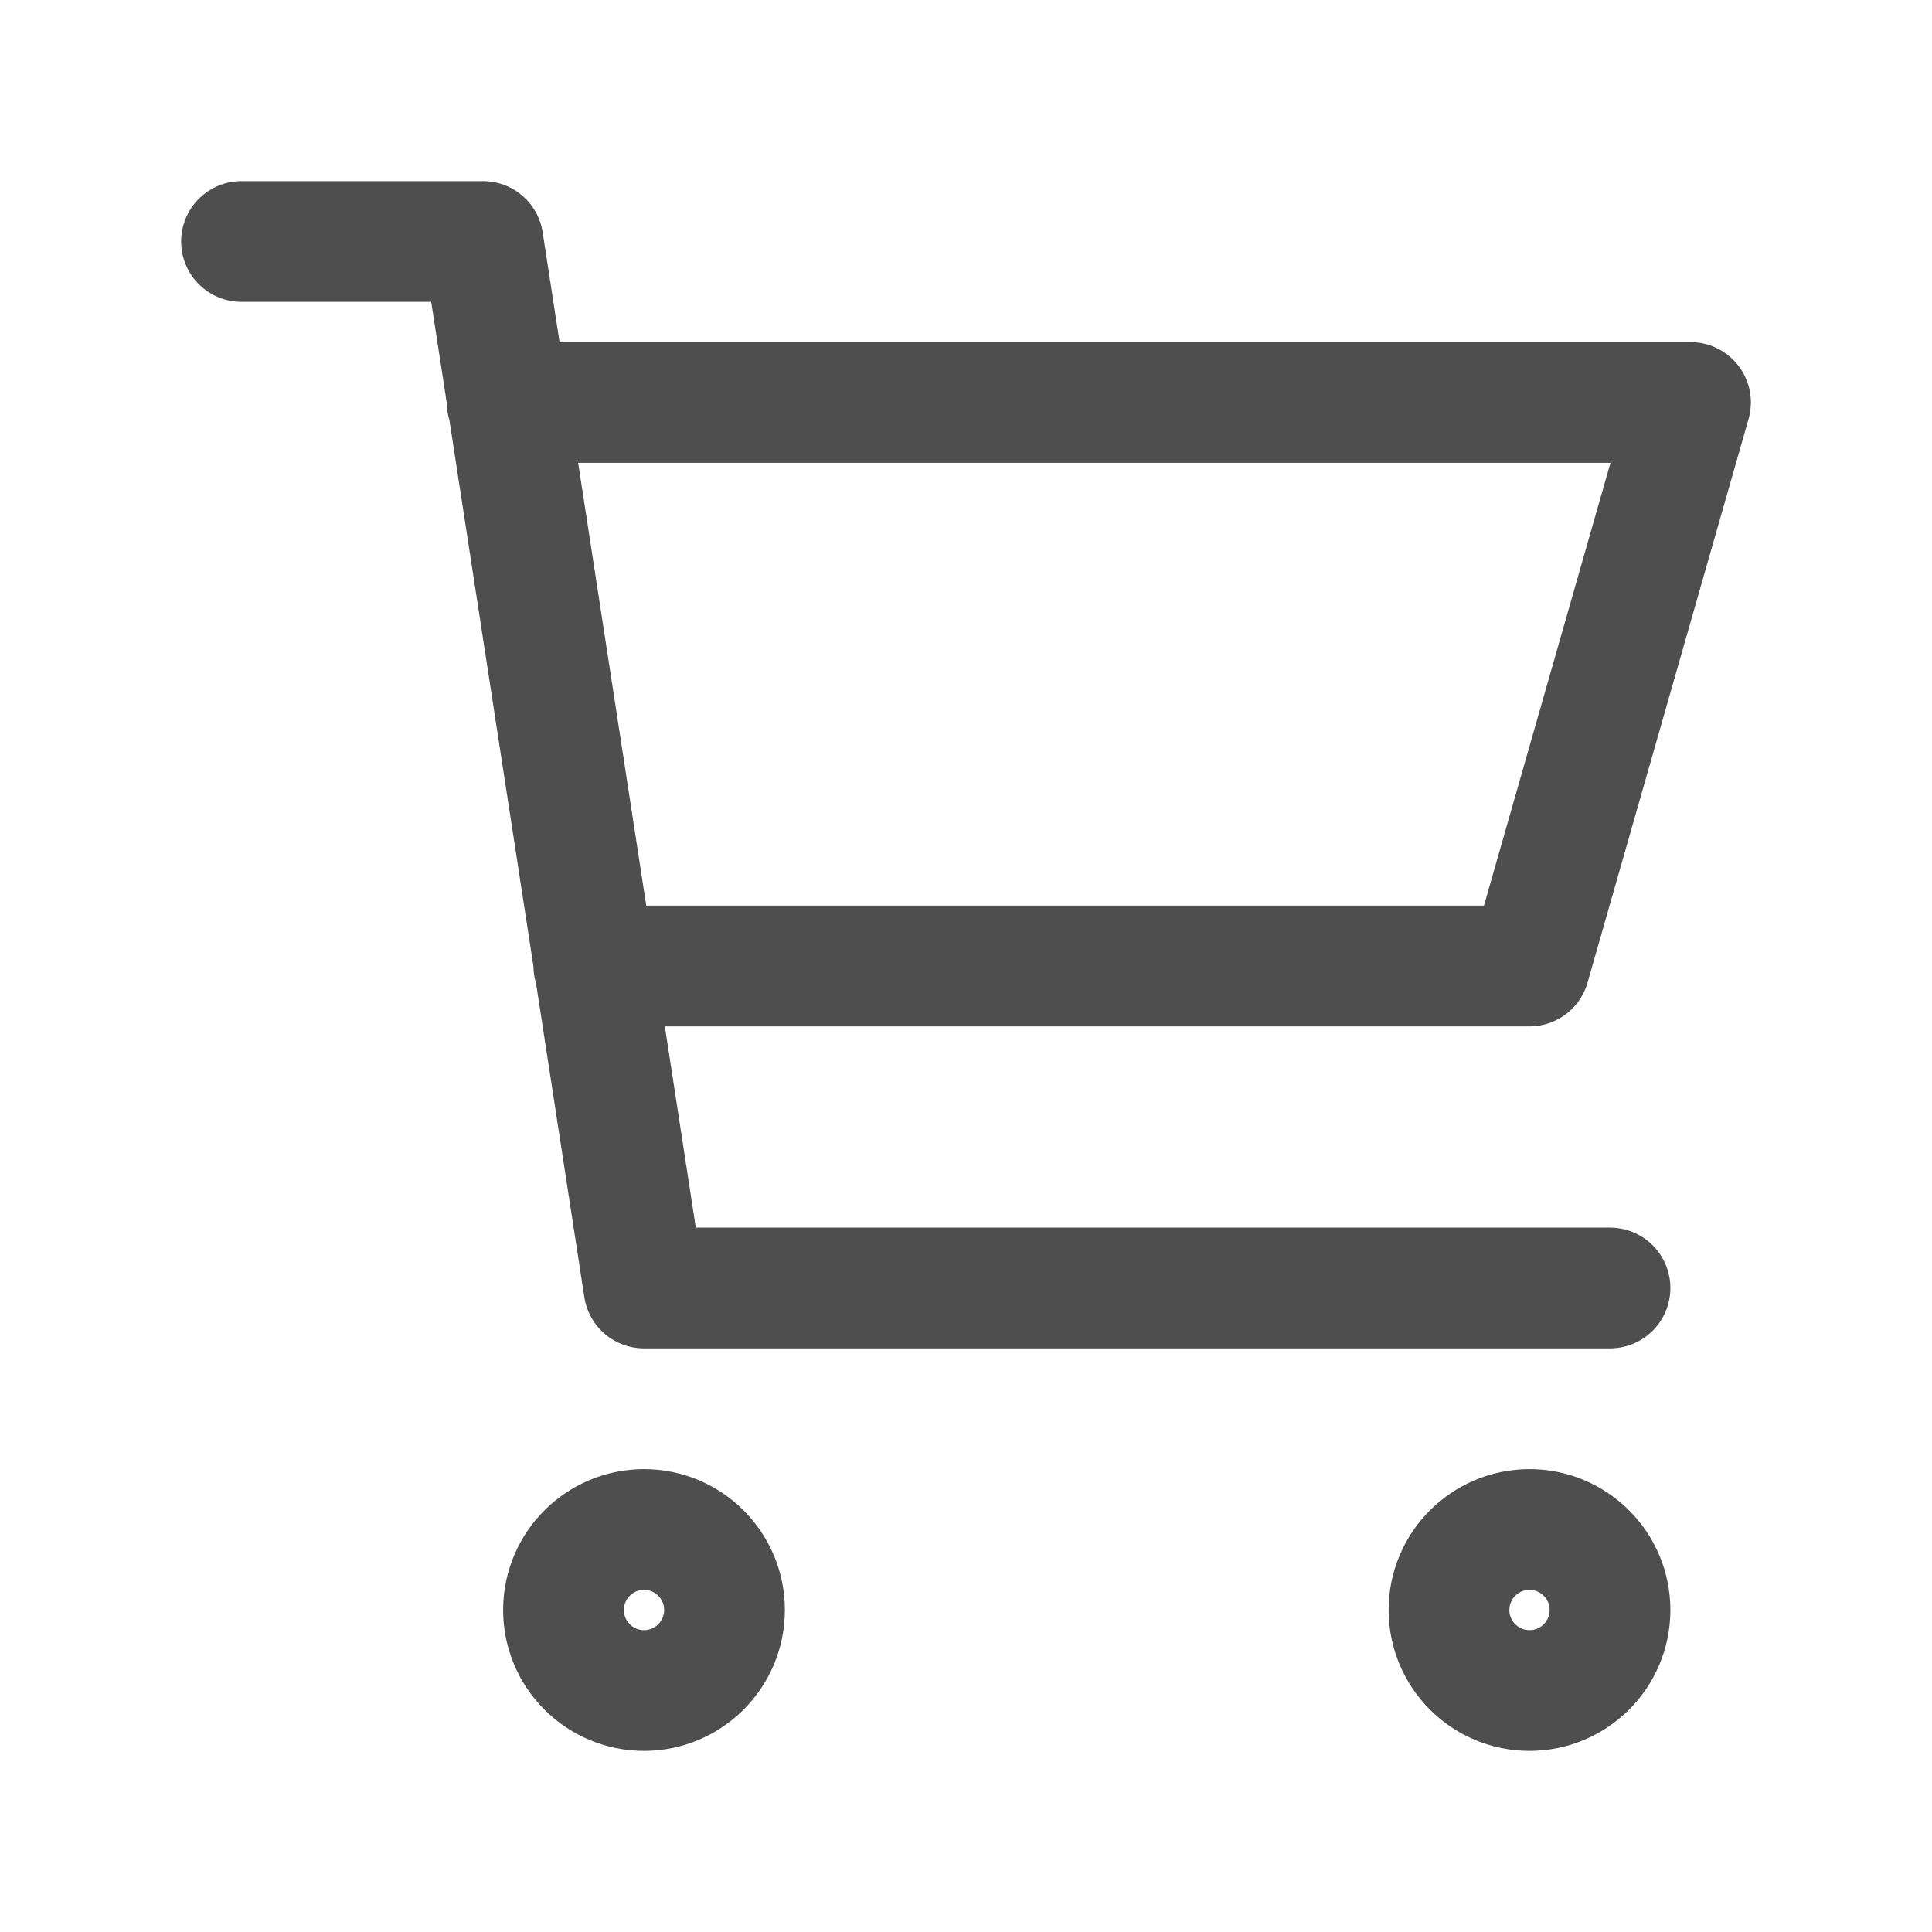
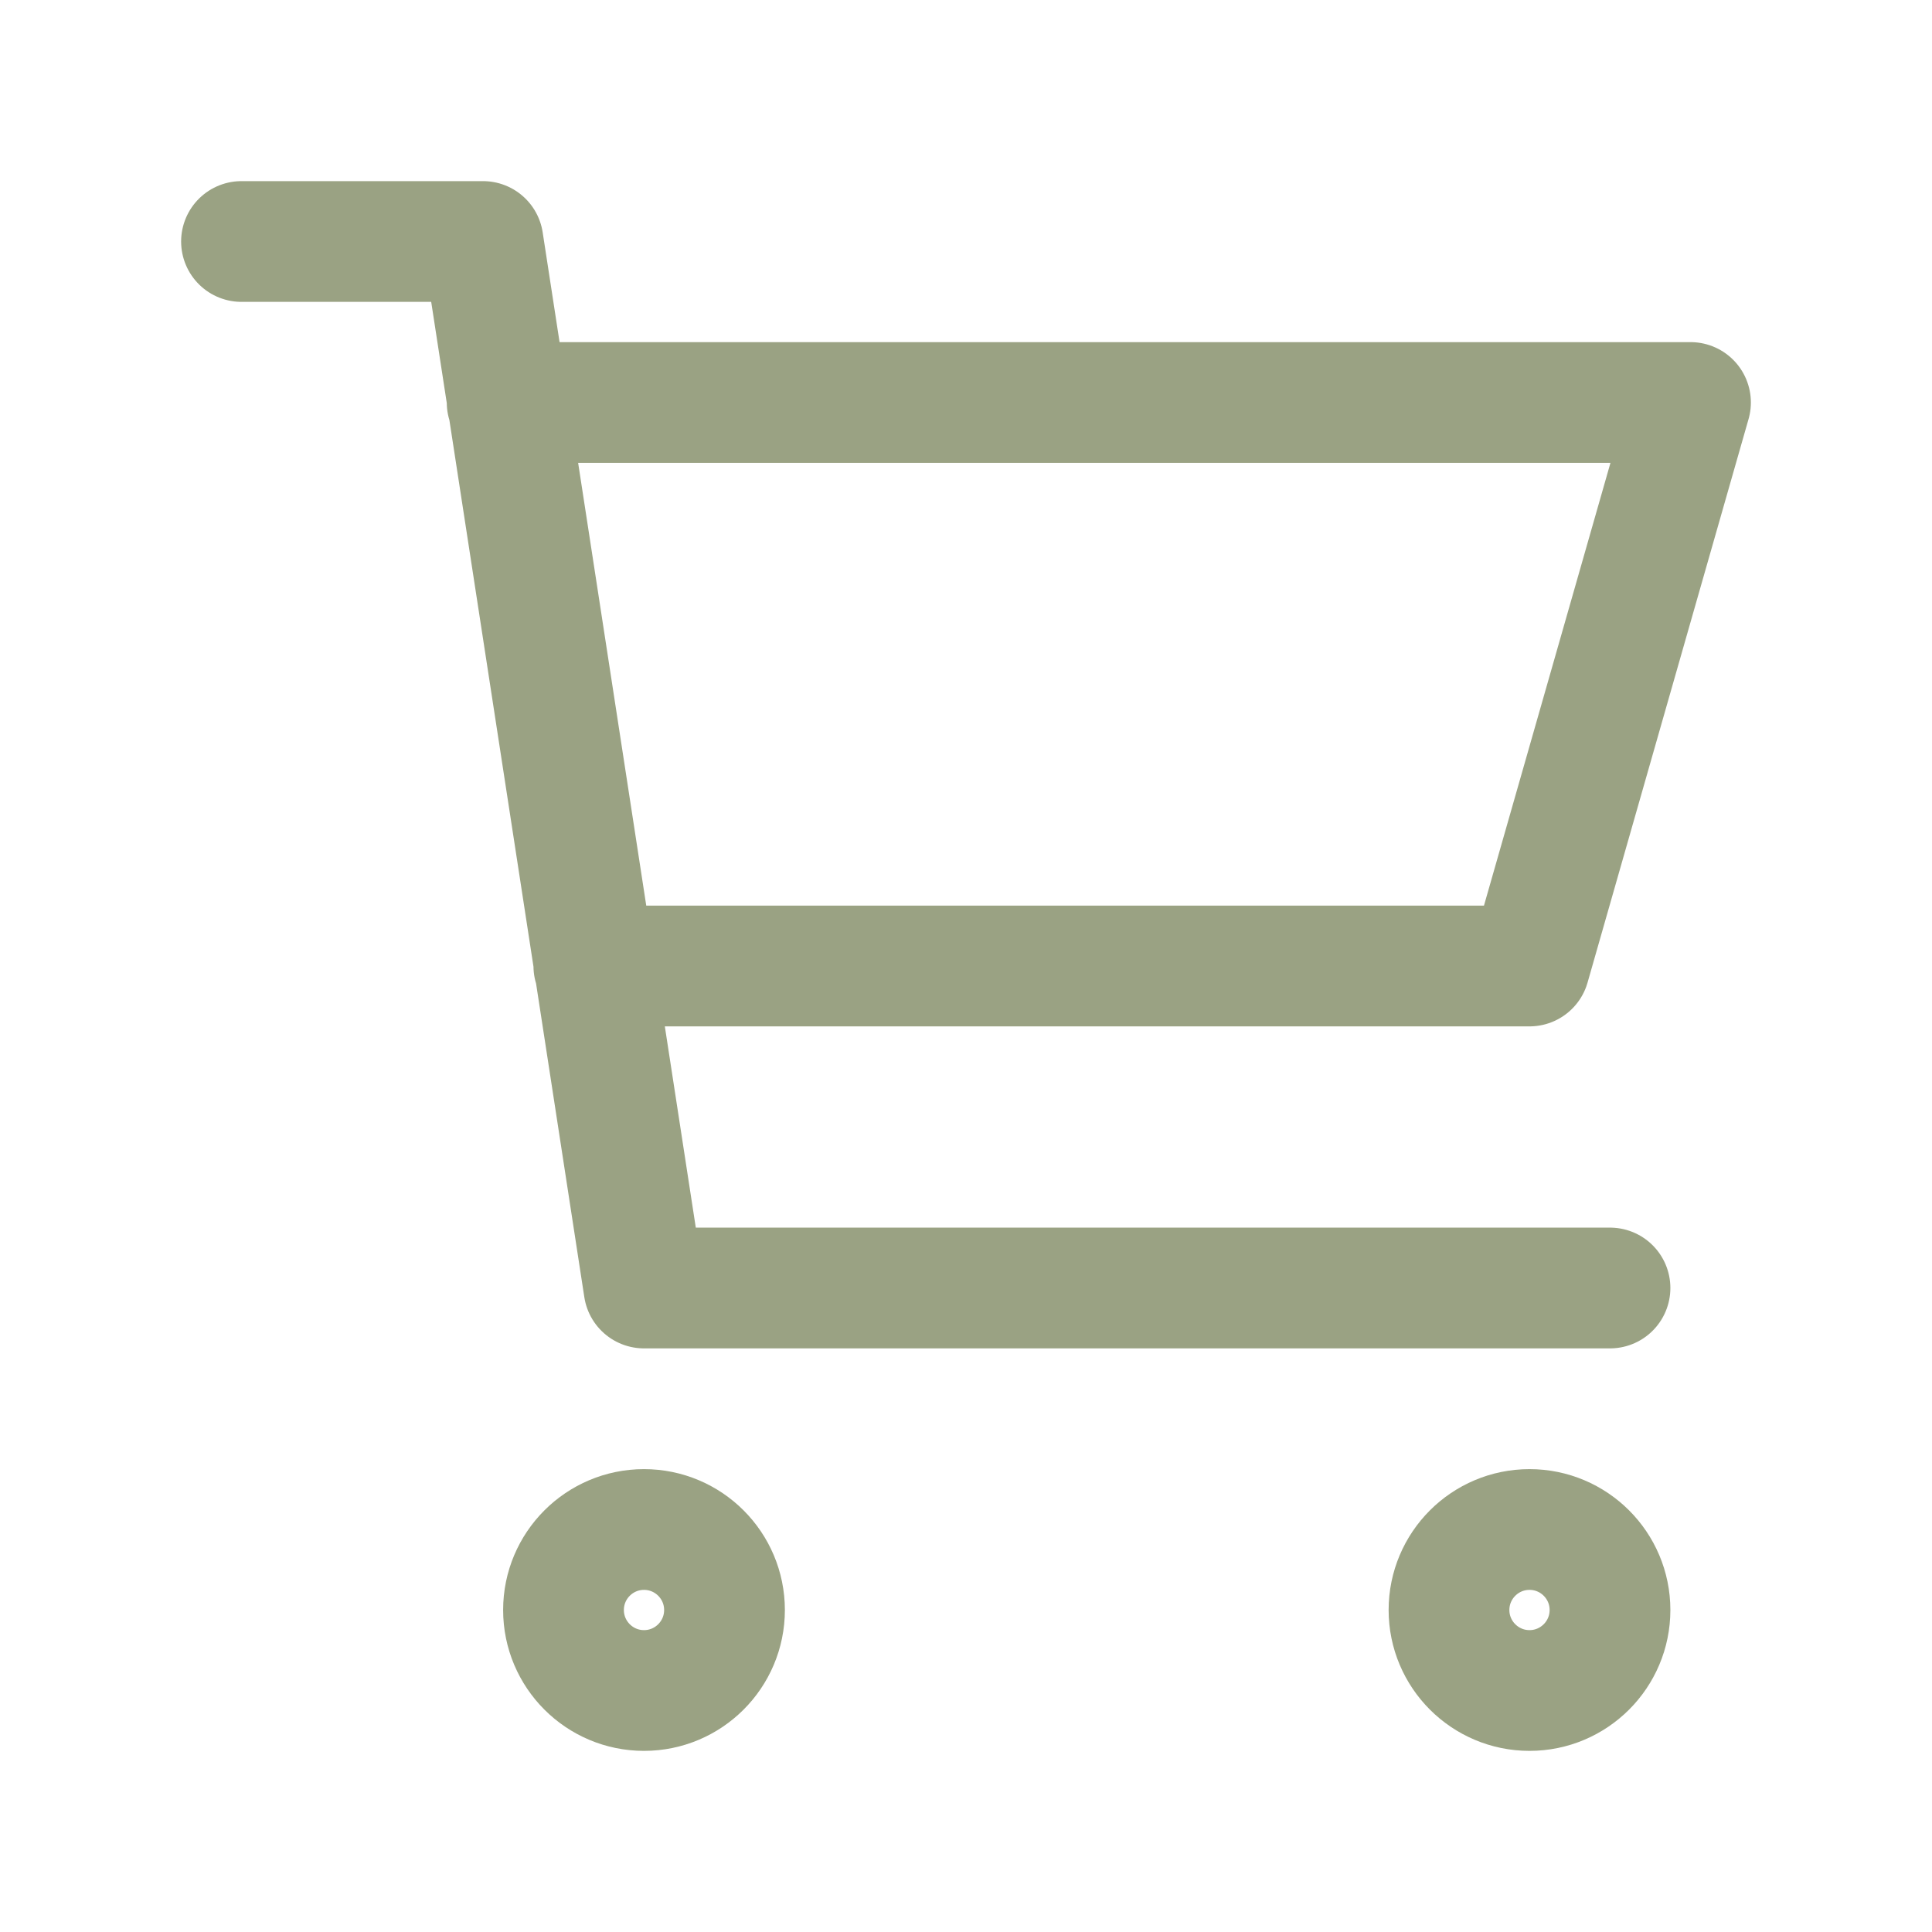
<svg xmlns="http://www.w3.org/2000/svg" id="icon-cart" width="800px" height="800px" viewBox="0 0 24 24" fill="none">
-   <path d="M6.3 5H21L19 12H7.377M20 16H8L6 3H3M9 20C9 20.552 8.552 21 8 21C7.448 21 7 20.552 7 20C7 19.448 7.448 19 8 19C8.552 19 9 19.448 9 20ZM20 20C20 20.552 19.552 21 19 21C18.448 21 18 20.552 18 20C18 19.448 18.448 19 19 19C19.552 19 20 19.448 20 20Z" stroke="#4e4e4e" stroke-width="1.5" stroke-linecap="round" stroke-linejoin="round" />
+   <path d="M6.3 5H21L19 12H7.377M20 16H8L6 3H3M9 20C9 20.552 8.552 21 8 21C7.448 21 7 20.552 7 20C7 19.448 7.448 19 8 19C8.552 19 9 19.448 9 20ZM20 20C20 20.552 19.552 21 19 21C18.448 21 18 20.552 18 20C18 19.448 18.448 19 19 19C19.552 19 20 19.448 20 20Z" stroke="#9aa283" stroke-width="1.5" stroke-linecap="round" stroke-linejoin="round" />
</svg>
